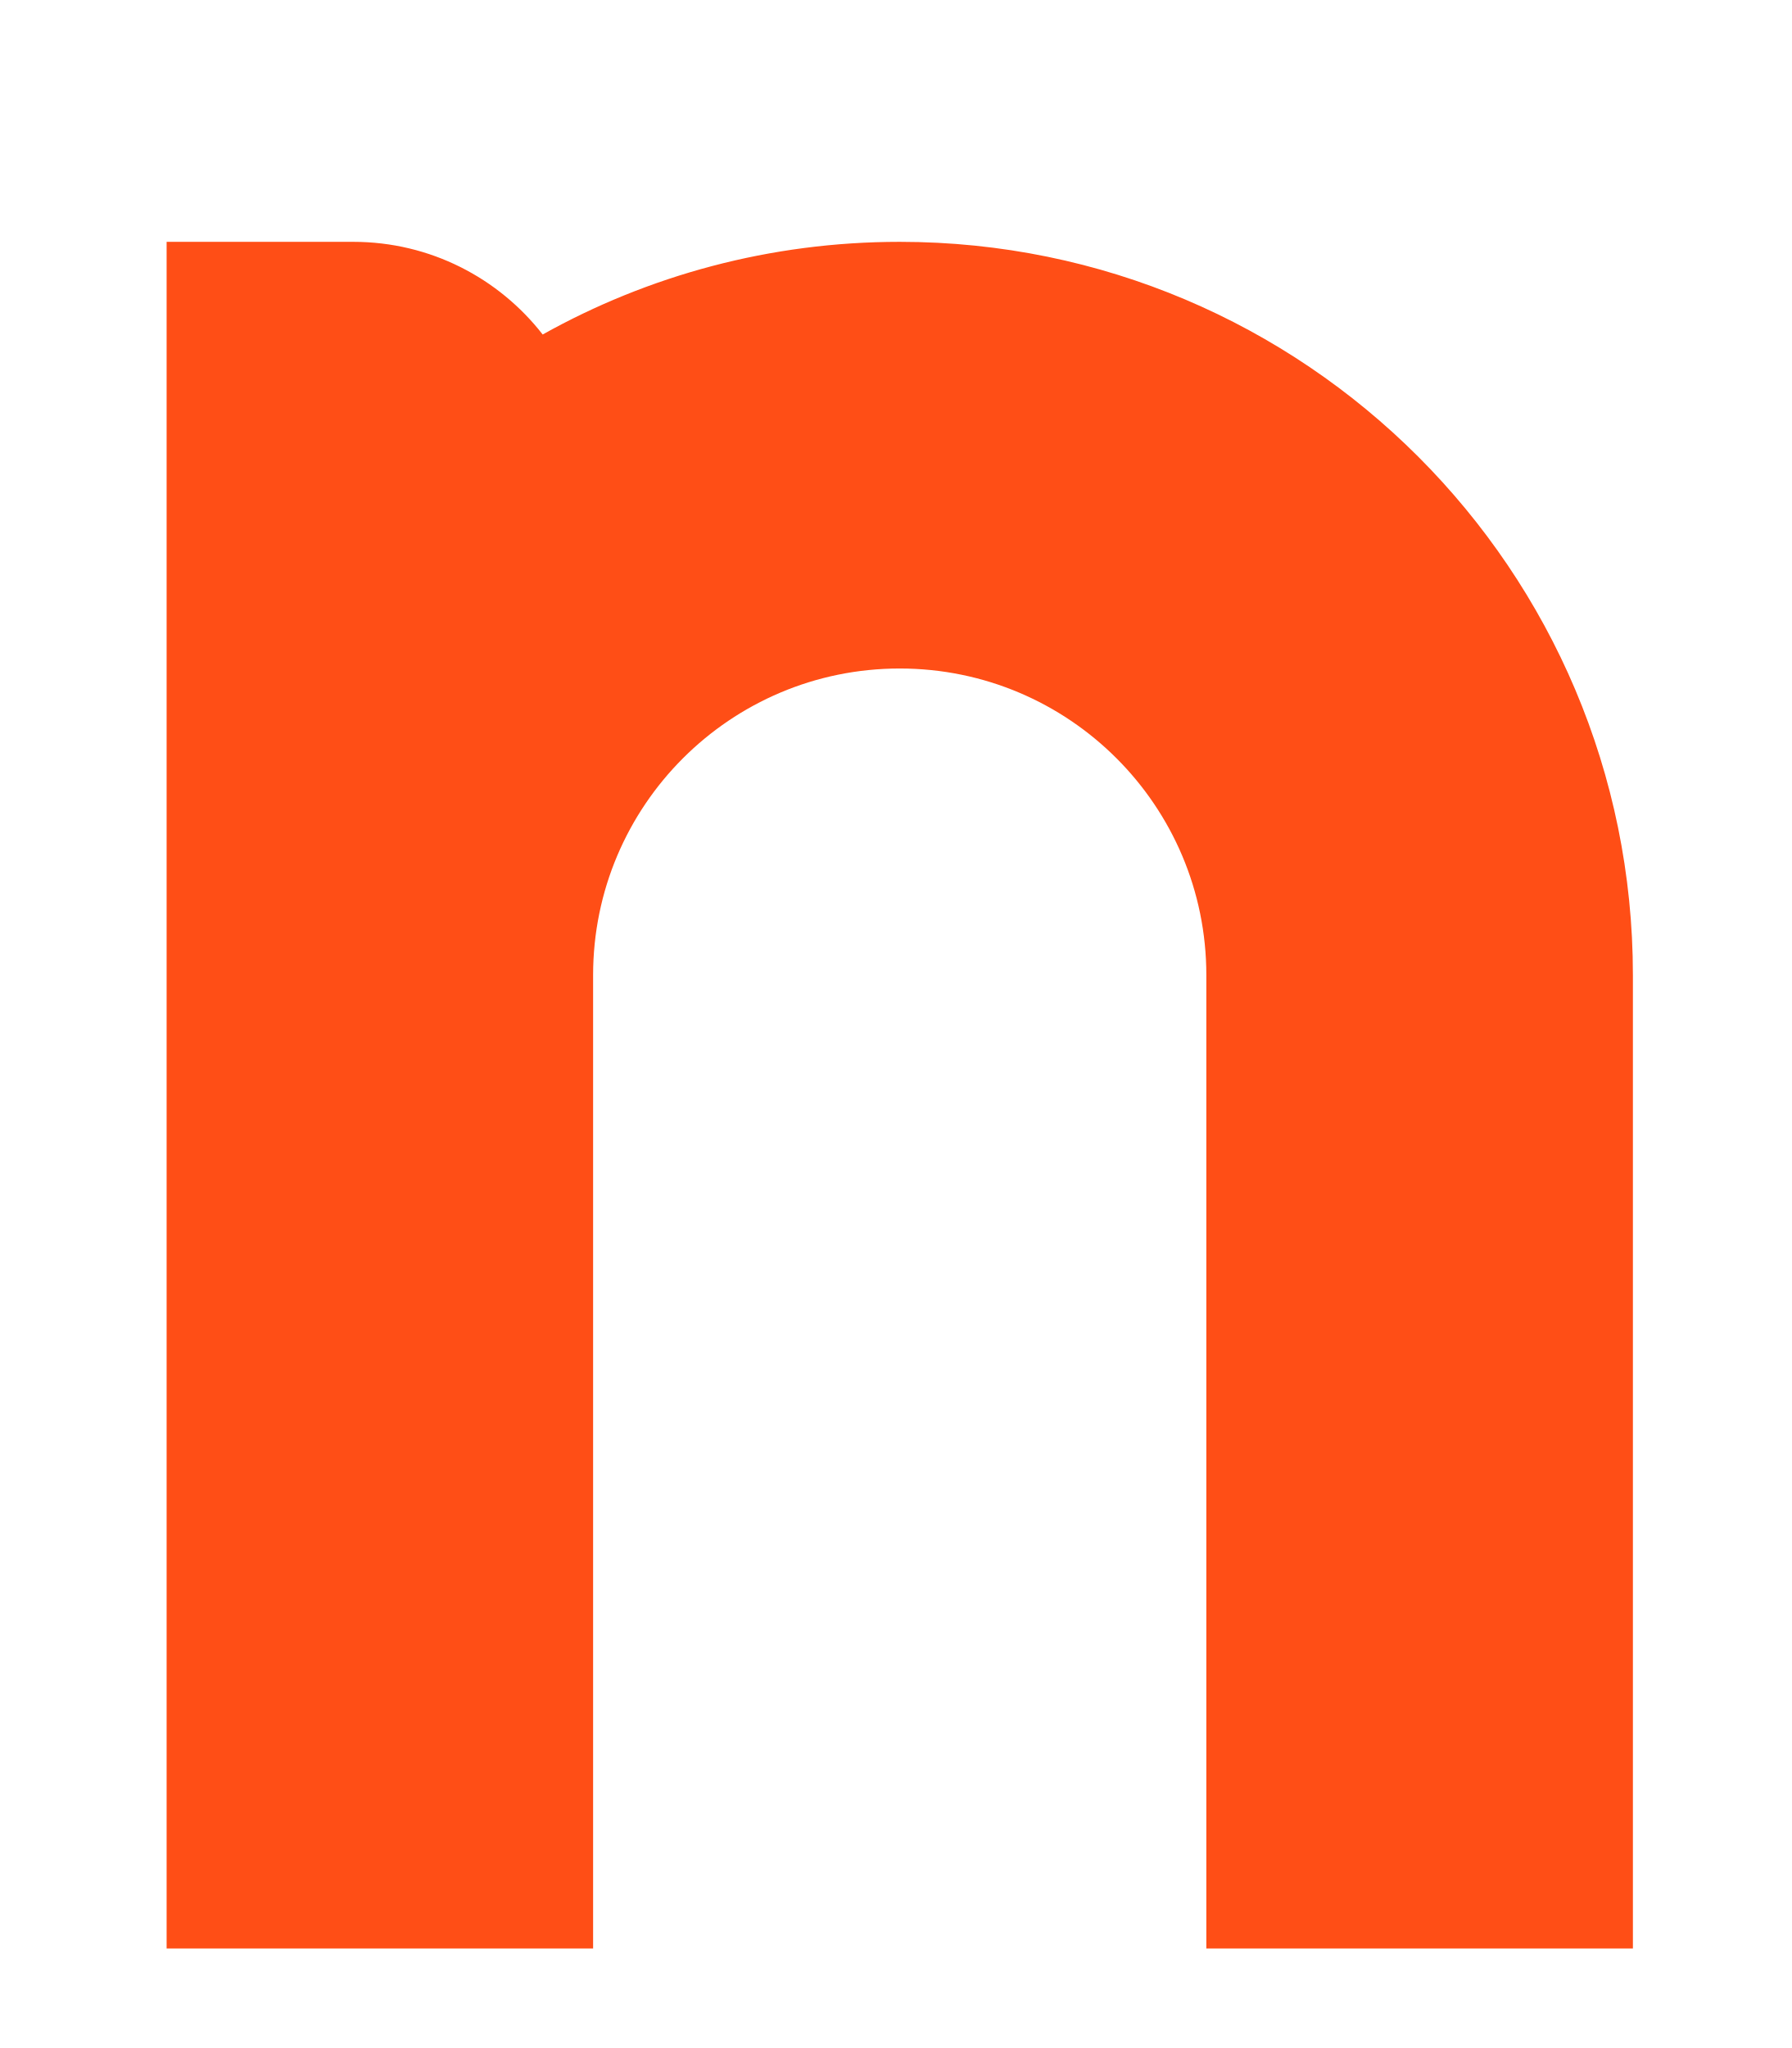
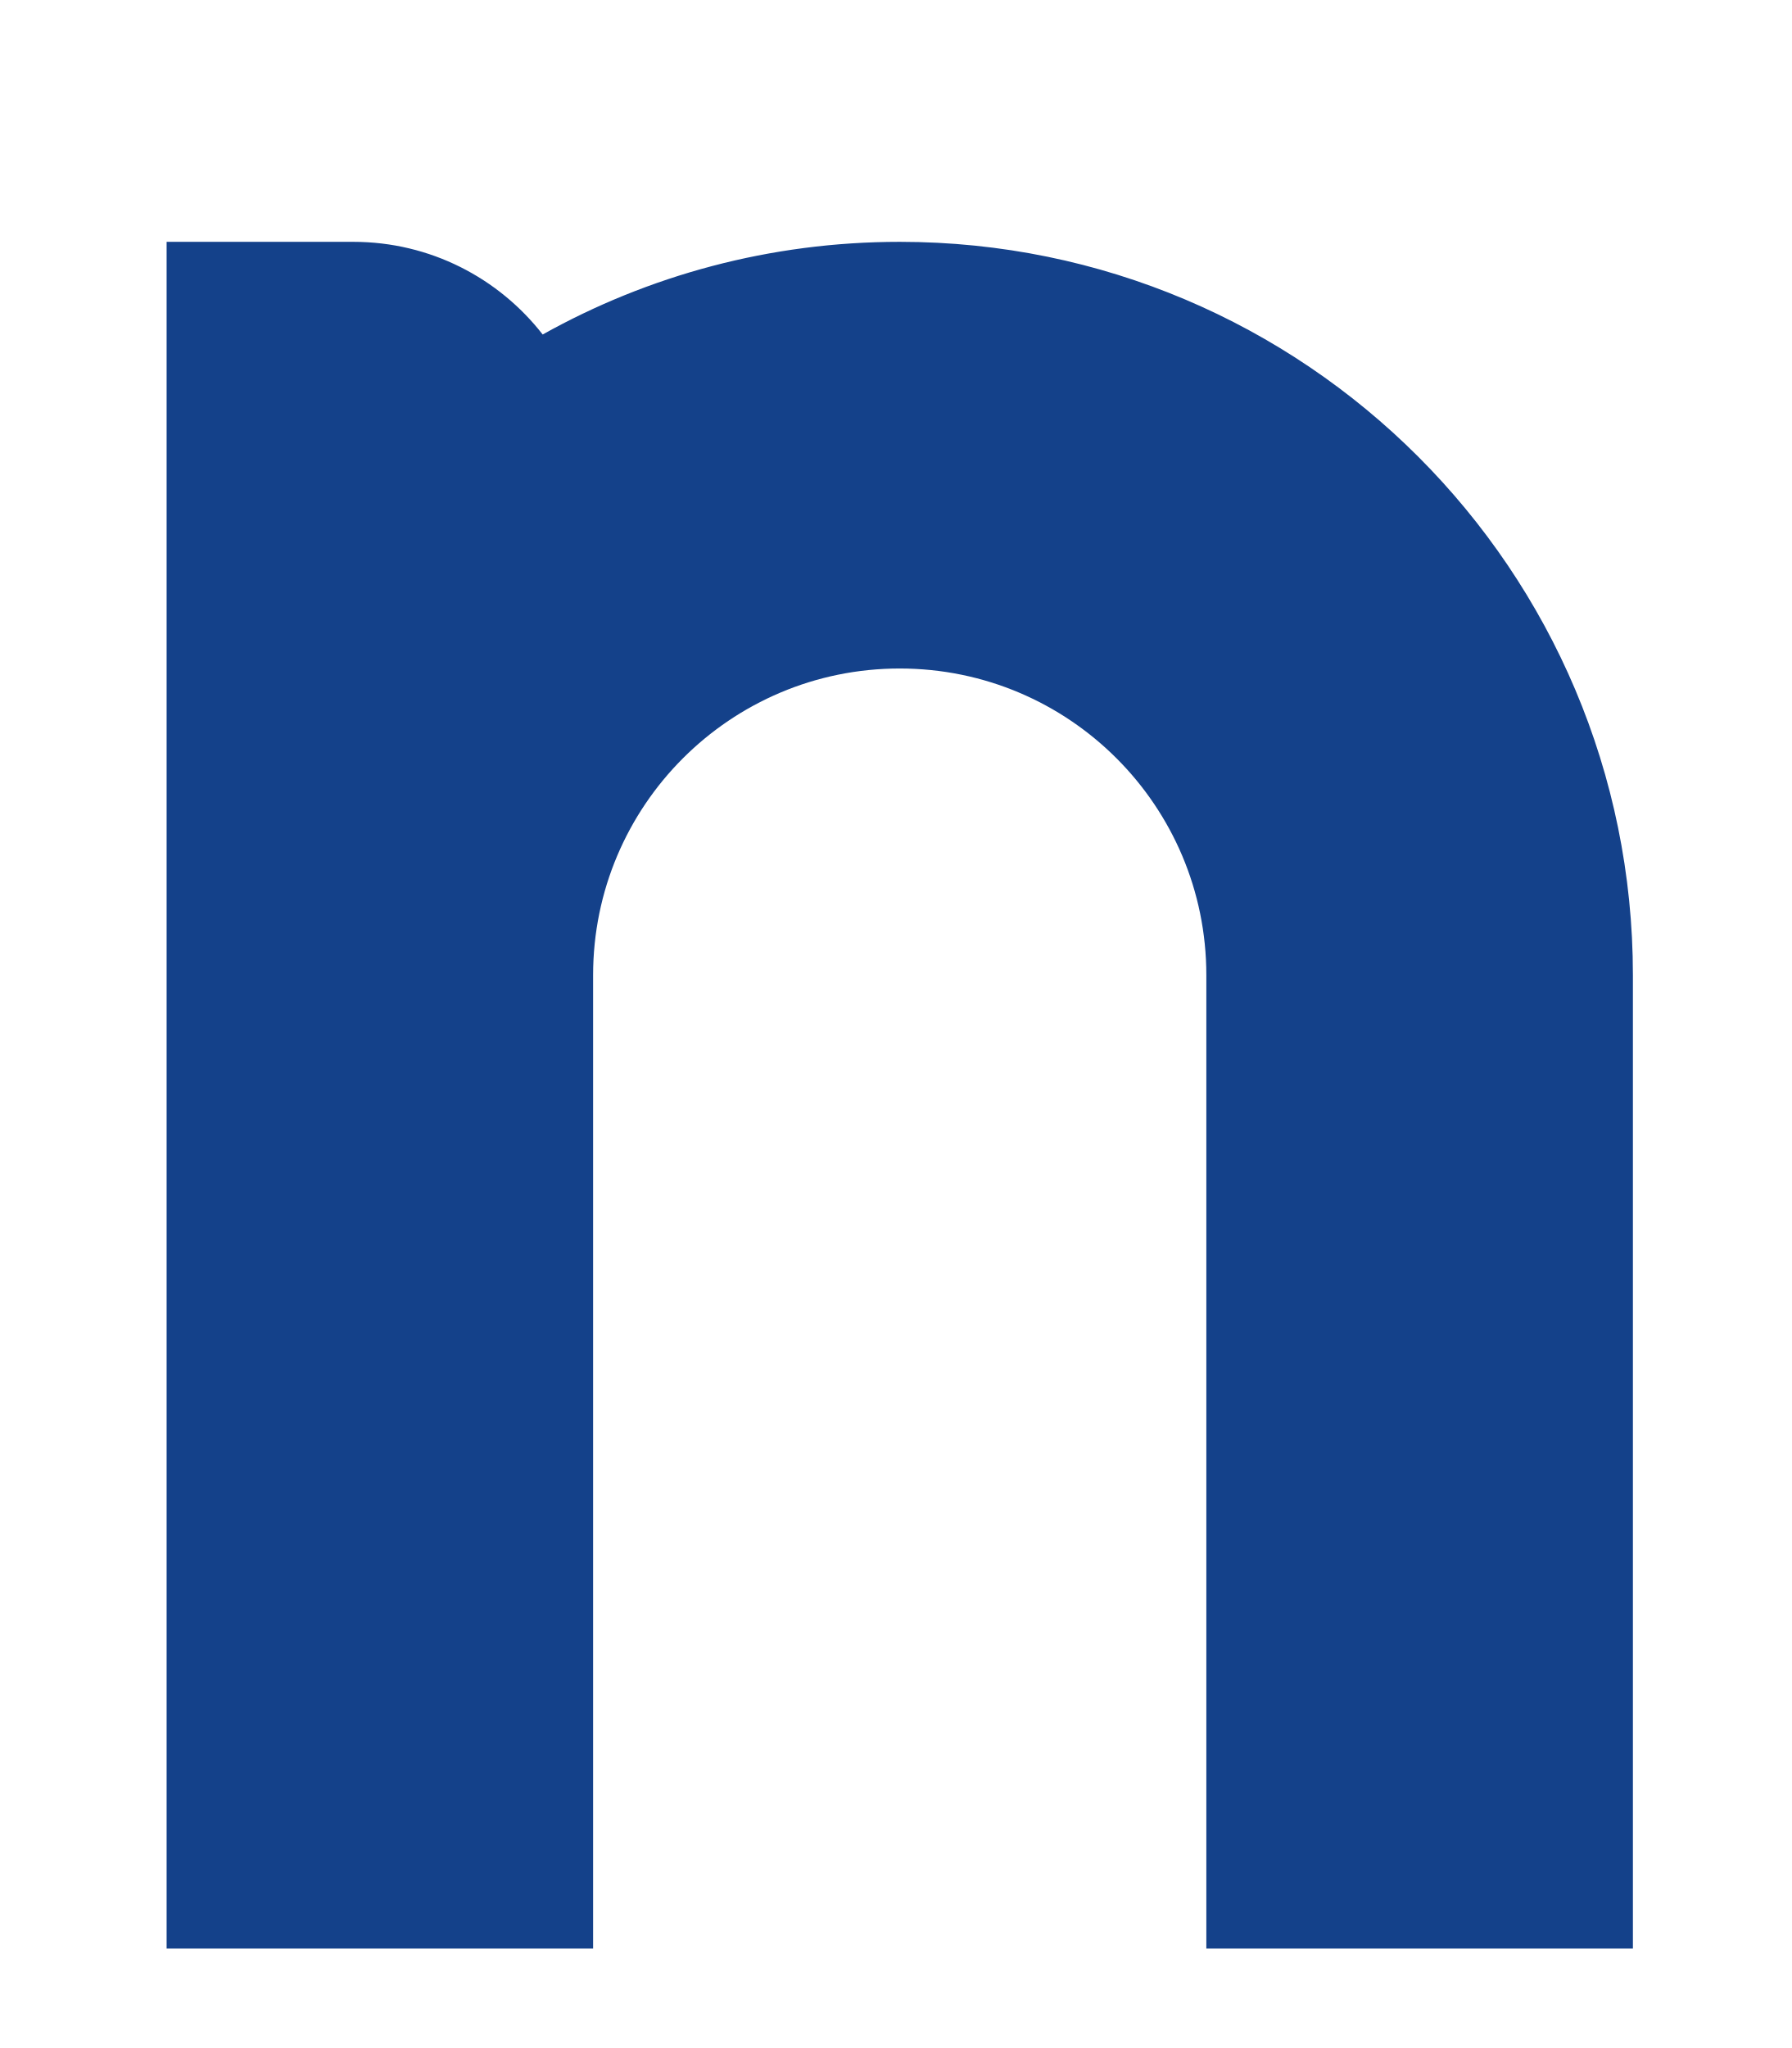
<svg xmlns="http://www.w3.org/2000/svg" width="21" height="24" viewBox="0 0 21 24" fill="none">
-   <path d="M6.361 3.92C7.599 3.228 9.027 2.834 10.546 2.834C15.292 2.834 19.14 6.681 19.14 11.428V22.834H14.14V11.428C14.14 9.443 12.531 7.834 10.546 7.834C8.561 7.834 6.952 9.443 6.952 11.428V22.834H1.953V2.834H4.14C5.043 2.834 5.846 3.259 6.361 3.92Z" fill="#FF4E16" />
+   <path d="M6.361 3.92C7.599 3.228 9.027 2.834 10.546 2.834C15.292 2.834 19.14 6.681 19.14 11.428V22.834H14.14V11.428C14.14 9.443 12.531 7.834 10.546 7.834C8.561 7.834 6.952 9.443 6.952 11.428V22.834H1.953V2.834H4.14C5.043 2.834 5.846 3.259 6.361 3.92Z" fill="#14418A" />
</svg>
